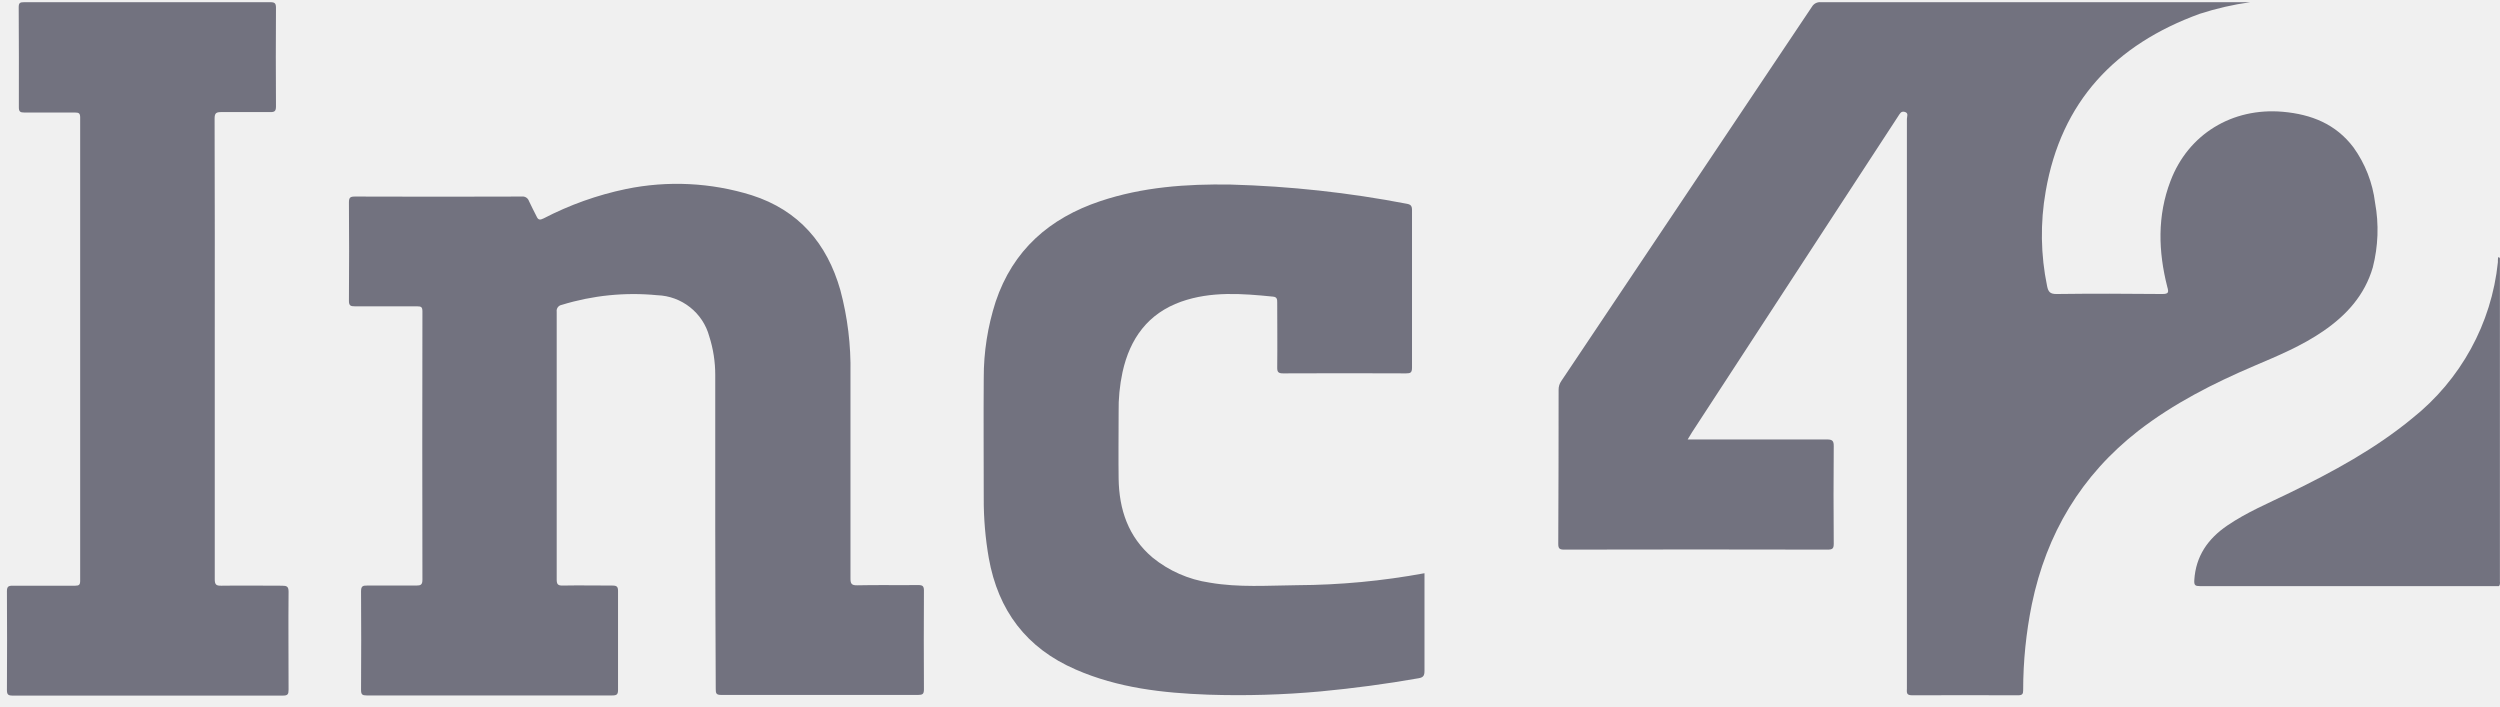
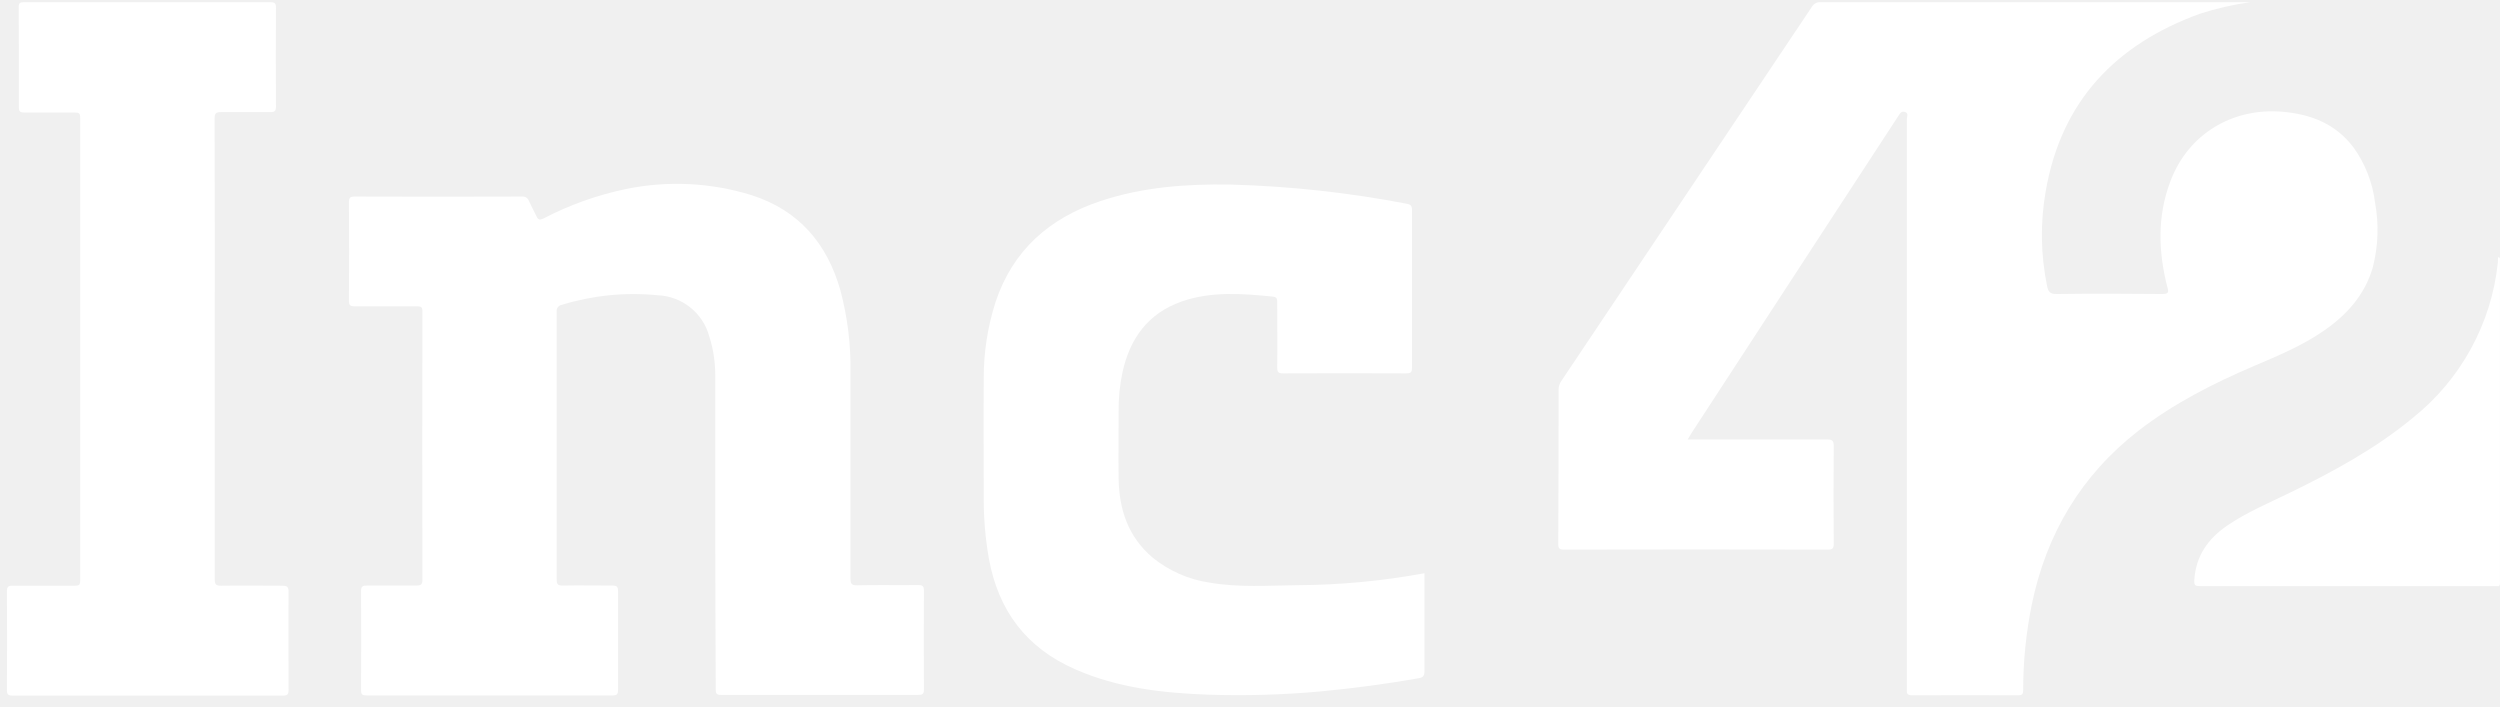
<svg xmlns="http://www.w3.org/2000/svg" width="131" height="37" viewBox="0 0 131 37" fill="none">
  <g clip-path="url(#clip0_723_25792)">
-     <path d="M117.913 0.115C117.015 0.239 116.128 0.445 115.264 0.724C110.843 2.333 108.006 5.317 107.195 10.022C106.904 11.671 106.93 13.359 107.269 14.997C107.328 15.282 107.42 15.411 107.762 15.406C109.617 15.382 111.452 15.387 113.299 15.406C113.643 15.406 113.648 15.316 113.564 15.026C113.095 13.179 113.034 11.317 113.733 9.487C114.663 7.028 116.973 5.628 119.614 5.857C121.116 5.989 122.396 6.498 123.323 7.725C123.938 8.582 124.327 9.579 124.454 10.626C124.661 11.75 124.618 12.905 124.335 14.01C123.914 15.461 122.963 16.511 121.741 17.349C120.621 18.12 119.373 18.639 118.128 19.169C115.982 20.085 113.911 21.135 112.056 22.569C109.052 24.909 107.235 27.966 106.469 31.661C106.167 33.146 106.014 34.655 106.014 36.169C106.014 36.367 105.966 36.433 105.749 36.433C103.894 36.433 102.04 36.42 100.186 36.433C99.871 36.433 99.921 36.264 99.921 36.082V8.885C99.921 7.999 99.921 7.115 99.921 6.232C99.921 6.108 100.024 5.926 99.815 5.865C99.606 5.805 99.55 5.968 99.46 6.097L96.339 10.877L88.657 22.659C88.588 22.767 88.524 22.878 88.434 23.028H88.834C91.136 23.028 93.439 23.028 95.74 23.028C96.021 23.028 96.09 23.105 96.088 23.377C96.074 25.081 96.074 26.784 96.088 28.486C96.088 28.726 96.037 28.8 95.78 28.8C91.176 28.789 86.572 28.789 81.971 28.8C81.73 28.8 81.65 28.755 81.653 28.496C81.666 25.806 81.671 23.115 81.671 20.425C81.668 20.259 81.719 20.098 81.814 19.963C86.193 13.427 90.57 6.889 94.948 0.35C95.044 0.189 95.224 0.097 95.409 0.115C102.814 0.115 110.218 0.115 117.625 0.115H117.913Z" fill="#72727F" />
-     <path d="M37.479 27.742C37.479 25.044 37.479 22.348 37.479 19.65C37.479 18.964 37.376 18.283 37.166 17.629C36.833 16.39 35.723 15.511 34.435 15.469C32.75 15.305 31.052 15.477 29.436 15.975C29.264 16.002 29.145 16.165 29.171 16.337C29.171 21.013 29.171 25.69 29.171 30.366C29.171 30.609 29.227 30.688 29.484 30.683C30.35 30.667 31.216 30.683 32.085 30.683C32.313 30.683 32.387 30.736 32.385 30.973C32.385 32.698 32.385 34.423 32.385 36.148C32.385 36.378 32.327 36.441 32.091 36.441C27.799 36.441 23.508 36.441 19.216 36.441C18.988 36.441 18.919 36.396 18.919 36.156C18.93 34.431 18.93 32.706 18.919 30.981C18.919 30.717 19.009 30.678 19.24 30.683C20.098 30.683 20.954 30.683 21.81 30.683C22.043 30.683 22.135 30.643 22.135 30.38C22.125 25.692 22.125 21.005 22.135 16.316C22.135 16.094 22.072 16.052 21.87 16.052C20.782 16.052 19.693 16.052 18.602 16.052C18.366 16.052 18.281 16.015 18.284 15.751C18.297 14.039 18.297 12.328 18.284 10.61C18.284 10.347 18.355 10.299 18.599 10.299C21.513 10.31 24.427 10.31 27.341 10.299C27.508 10.278 27.664 10.376 27.717 10.534C27.834 10.798 27.982 11.061 28.109 11.325C28.197 11.528 28.287 11.541 28.48 11.447C29.844 10.737 31.301 10.217 32.809 9.903C34.994 9.455 37.257 9.566 39.386 10.228C41.858 11.019 43.339 12.76 44.035 15.205C44.414 16.624 44.592 18.088 44.565 19.557C44.565 23.139 44.565 26.721 44.565 30.303C44.565 30.567 44.605 30.678 44.915 30.67C45.975 30.646 47.05 30.67 48.118 30.657C48.353 30.657 48.414 30.72 48.414 30.952C48.404 32.677 48.404 34.402 48.414 36.127C48.414 36.364 48.343 36.414 48.115 36.414C44.669 36.414 41.225 36.414 37.784 36.414C37.537 36.414 37.503 36.333 37.505 36.114C37.492 33.328 37.482 30.538 37.479 27.742Z" fill="#72727F" />
-     <path d="M74.643 30.037V30.382C74.643 31.965 74.643 33.566 74.643 35.156C74.643 35.394 74.588 35.497 74.341 35.539C72.638 35.84 70.927 36.066 69.202 36.23C67.244 36.409 65.276 36.465 63.31 36.401C60.926 36.314 58.582 36.05 56.367 35.083C53.779 33.962 52.303 31.986 51.813 29.245C51.633 28.211 51.543 27.164 51.548 26.114C51.548 24.004 51.532 21.913 51.548 19.813C51.543 18.455 51.755 17.107 52.171 15.814C53.077 13.106 54.989 11.431 57.657 10.539C59.874 9.798 62.161 9.634 64.487 9.671C67.589 9.756 70.677 10.091 73.724 10.679C73.93 10.716 73.989 10.8 73.989 11.003C73.989 13.757 73.989 16.511 73.989 19.262C73.989 19.526 73.915 19.565 73.674 19.565C71.528 19.555 69.382 19.555 67.236 19.565C66.971 19.565 66.924 19.486 66.926 19.249C66.94 18.12 66.926 16.994 66.926 15.864C66.926 15.693 66.926 15.564 66.704 15.543C65.088 15.382 63.467 15.253 61.896 15.806C60.153 16.426 59.209 17.737 58.82 19.499C58.672 20.193 58.603 20.9 58.616 21.609C58.616 22.77 58.6 23.93 58.616 25.091C58.643 26.7 59.117 28.13 60.388 29.211C61.249 29.913 62.285 30.369 63.387 30.53C64.91 30.794 66.444 30.68 67.975 30.664C70.211 30.654 72.444 30.443 74.643 30.037Z" fill="#72727F" />
-     <path d="M11.253 18.315C11.253 22.327 11.253 26.341 11.253 30.353C11.253 30.638 11.33 30.696 11.6 30.691C12.66 30.675 13.719 30.691 14.779 30.691C15.023 30.691 15.123 30.728 15.121 31.01C15.105 32.722 15.121 34.439 15.121 36.151C15.121 36.372 15.076 36.449 14.832 36.449C10.109 36.449 5.385 36.449 0.657 36.449C0.418 36.449 0.363 36.383 0.363 36.153C0.373 34.431 0.373 32.706 0.363 30.981C0.363 30.741 0.439 30.688 0.667 30.691C1.756 30.691 2.845 30.691 3.936 30.691C4.148 30.691 4.201 30.641 4.201 30.427C4.201 22.337 4.201 14.25 4.201 6.161C4.201 5.937 4.135 5.897 3.936 5.897C3.059 5.897 2.18 5.897 1.287 5.897C1.065 5.897 0.985 5.857 0.988 5.615C0.993 3.863 0.99 2.117 0.98 0.379C0.98 0.155 1.046 0.115 1.258 0.115C5.56 0.115 9.862 0.115 14.167 0.115C14.4 0.115 14.461 0.176 14.461 0.408C14.45 2.133 14.45 3.858 14.461 5.58C14.461 5.818 14.392 5.878 14.162 5.873C13.306 5.873 12.45 5.873 11.595 5.873C11.33 5.873 11.245 5.926 11.245 6.211C11.256 10.236 11.258 14.269 11.253 18.315Z" fill="#72727F" />
-     <path d="M130.944 30.712H119.008C117.765 30.712 116.52 30.712 115.275 30.712C115.034 30.712 114.965 30.672 114.981 30.401C115.058 29.137 115.696 28.23 116.713 27.536C117.731 26.842 118.87 26.365 119.974 25.827C122.239 24.724 124.449 23.529 126.401 21.921C128.939 19.905 130.558 16.959 130.889 13.744C130.889 13.654 130.889 13.567 130.902 13.48C130.952 13.48 130.989 13.496 130.995 13.546C131 13.646 131 13.744 130.995 13.844C130.995 19.354 130.995 24.864 130.995 30.374C130.981 30.474 131.04 30.604 130.944 30.712Z" fill="#72727F" />
+     <path d="M117.913 0.115C117.015 0.239 116.128 0.445 115.264 0.724C110.843 2.333 108.006 5.317 107.195 10.022C106.904 11.671 106.93 13.359 107.269 14.997C107.328 15.282 107.42 15.411 107.762 15.406C109.617 15.382 111.452 15.387 113.299 15.406C113.643 15.406 113.648 15.316 113.564 15.026C113.095 13.179 113.034 11.317 113.733 9.487C114.663 7.028 116.973 5.628 119.614 5.857C121.116 5.989 122.396 6.498 123.323 7.725C123.938 8.582 124.327 9.579 124.454 10.626C124.661 11.75 124.618 12.905 124.335 14.01C123.914 15.461 122.963 16.511 121.741 17.349C120.621 18.12 119.373 18.639 118.128 19.169C115.982 20.085 113.911 21.135 112.056 22.569C109.052 24.909 107.235 27.966 106.469 31.661C106.167 33.146 106.014 34.655 106.014 36.169C106.014 36.367 105.966 36.433 105.749 36.433C103.894 36.433 102.04 36.42 100.186 36.433C99.871 36.433 99.921 36.264 99.921 36.082V8.885C99.921 7.999 99.921 7.115 99.921 6.232C99.921 6.108 100.024 5.926 99.815 5.865C99.606 5.805 99.55 5.968 99.46 6.097L96.339 10.877L88.657 22.659C88.588 22.767 88.524 22.878 88.434 23.028H88.834C91.136 23.028 93.439 23.028 95.74 23.028C96.021 23.028 96.09 23.105 96.088 23.377C96.074 25.081 96.074 26.784 96.088 28.486C96.088 28.726 96.037 28.8 95.78 28.8C91.176 28.789 86.572 28.789 81.971 28.8C81.73 28.8 81.65 28.755 81.653 28.496C81.666 25.806 81.671 23.115 81.671 20.425C81.668 20.259 81.719 20.098 81.814 19.963C86.193 13.427 90.57 6.889 94.948 0.35C95.044 0.189 95.224 0.097 95.409 0.115C102.814 0.115 110.218 0.115 117.625 0.115H117.913Z" fill="white" />
+     <path d="M37.479 27.742C37.479 25.044 37.479 22.348 37.479 19.65C37.479 18.964 37.376 18.283 37.166 17.629C36.833 16.39 35.723 15.511 34.435 15.469C32.75 15.305 31.052 15.477 29.436 15.975C29.264 16.002 29.145 16.165 29.171 16.337C29.171 21.013 29.171 25.69 29.171 30.366C29.171 30.609 29.227 30.688 29.484 30.683C30.35 30.667 31.216 30.683 32.085 30.683C32.313 30.683 32.387 30.736 32.385 30.973C32.385 32.698 32.385 34.423 32.385 36.148C32.385 36.378 32.327 36.441 32.091 36.441C27.799 36.441 23.508 36.441 19.216 36.441C18.988 36.441 18.919 36.396 18.919 36.156C18.93 34.431 18.93 32.706 18.919 30.981C18.919 30.717 19.009 30.678 19.24 30.683C20.098 30.683 20.954 30.683 21.81 30.683C22.043 30.683 22.135 30.643 22.135 30.38C22.125 25.692 22.125 21.005 22.135 16.316C22.135 16.094 22.072 16.052 21.87 16.052C20.782 16.052 19.693 16.052 18.602 16.052C18.366 16.052 18.281 16.015 18.284 15.751C18.297 14.039 18.297 12.328 18.284 10.61C18.284 10.347 18.355 10.299 18.599 10.299C21.513 10.31 24.427 10.31 27.341 10.299C27.508 10.278 27.664 10.376 27.717 10.534C27.834 10.798 27.982 11.061 28.109 11.325C28.197 11.528 28.287 11.541 28.48 11.447C29.844 10.737 31.301 10.217 32.809 9.903C34.994 9.455 37.257 9.566 39.386 10.228C41.858 11.019 43.339 12.76 44.035 15.205C44.414 16.624 44.592 18.088 44.565 19.557C44.565 23.139 44.565 26.721 44.565 30.303C44.565 30.567 44.605 30.678 44.915 30.67C45.975 30.646 47.05 30.67 48.118 30.657C48.353 30.657 48.414 30.72 48.414 30.952C48.404 32.677 48.404 34.402 48.414 36.127C48.414 36.364 48.343 36.414 48.115 36.414C44.669 36.414 41.225 36.414 37.784 36.414C37.537 36.414 37.503 36.333 37.505 36.114C37.492 33.328 37.482 30.538 37.479 27.742Z" fill="white" />
+     <path d="M74.643 30.037V30.382C74.643 31.965 74.643 33.566 74.643 35.156C74.643 35.394 74.588 35.497 74.341 35.539C72.638 35.84 70.927 36.066 69.202 36.23C67.244 36.409 65.276 36.465 63.31 36.401C60.926 36.314 58.582 36.05 56.367 35.083C53.779 33.962 52.303 31.986 51.813 29.245C51.633 28.211 51.543 27.164 51.548 26.114C51.548 24.004 51.532 21.913 51.548 19.813C51.543 18.455 51.755 17.107 52.171 15.814C53.077 13.106 54.989 11.431 57.657 10.539C59.874 9.798 62.161 9.634 64.487 9.671C67.589 9.756 70.677 10.091 73.724 10.679C73.93 10.716 73.989 10.8 73.989 11.003C73.989 13.757 73.989 16.511 73.989 19.262C73.989 19.526 73.915 19.565 73.674 19.565C71.528 19.555 69.382 19.555 67.236 19.565C66.971 19.565 66.924 19.486 66.926 19.249C66.94 18.12 66.926 16.994 66.926 15.864C66.926 15.693 66.926 15.564 66.704 15.543C65.088 15.382 63.467 15.253 61.896 15.806C60.153 16.426 59.209 17.737 58.82 19.499C58.672 20.193 58.603 20.9 58.616 21.609C58.616 22.77 58.6 23.93 58.616 25.091C58.643 26.7 59.117 28.13 60.388 29.211C61.249 29.913 62.285 30.369 63.387 30.53C64.91 30.794 66.444 30.68 67.975 30.664C70.211 30.654 72.444 30.443 74.643 30.037Z" fill="white" />
+     <path d="M11.253 18.315C11.253 22.327 11.253 26.341 11.253 30.353C11.253 30.638 11.33 30.696 11.6 30.691C12.66 30.675 13.719 30.691 14.779 30.691C15.023 30.691 15.123 30.728 15.121 31.01C15.105 32.722 15.121 34.439 15.121 36.151C15.121 36.372 15.076 36.449 14.832 36.449C10.109 36.449 5.385 36.449 0.657 36.449C0.418 36.449 0.363 36.383 0.363 36.153C0.373 34.431 0.373 32.706 0.363 30.981C0.363 30.741 0.439 30.688 0.667 30.691C1.756 30.691 2.845 30.691 3.936 30.691C4.148 30.691 4.201 30.641 4.201 30.427C4.201 22.337 4.201 14.25 4.201 6.161C4.201 5.937 4.135 5.897 3.936 5.897C3.059 5.897 2.18 5.897 1.287 5.897C1.065 5.897 0.985 5.857 0.988 5.615C0.993 3.863 0.99 2.117 0.98 0.379C0.98 0.155 1.046 0.115 1.258 0.115C5.56 0.115 9.862 0.115 14.167 0.115C14.4 0.115 14.461 0.176 14.461 0.408C14.45 2.133 14.45 3.858 14.461 5.58C14.461 5.818 14.392 5.878 14.162 5.873C13.306 5.873 12.45 5.873 11.595 5.873C11.33 5.873 11.245 5.926 11.245 6.211C11.256 10.236 11.258 14.269 11.253 18.315Z" fill="white" />
+     <path d="M130.944 30.712H119.008C117.765 30.712 116.52 30.712 115.275 30.712C115.034 30.712 114.965 30.672 114.981 30.401C115.058 29.137 115.696 28.23 116.713 27.536C117.731 26.842 118.87 26.365 119.974 25.827C122.239 24.724 124.449 23.529 126.401 21.921C128.939 19.905 130.558 16.959 130.889 13.744C130.889 13.654 130.889 13.567 130.902 13.48C130.952 13.48 130.989 13.496 130.995 13.546C131 13.646 131 13.744 130.995 13.844C130.995 19.354 130.995 24.864 130.995 30.374C130.981 30.474 131.04 30.604 130.944 30.712Z" fill="white" />
  </g>
  <defs>
    <clipPath id="clip0_723_25792">
      <rect width="130.637" height="36.336" fill="white" transform="translate(0.362549 0.112305)" />
    </clipPath>
  </defs>
</svg>
